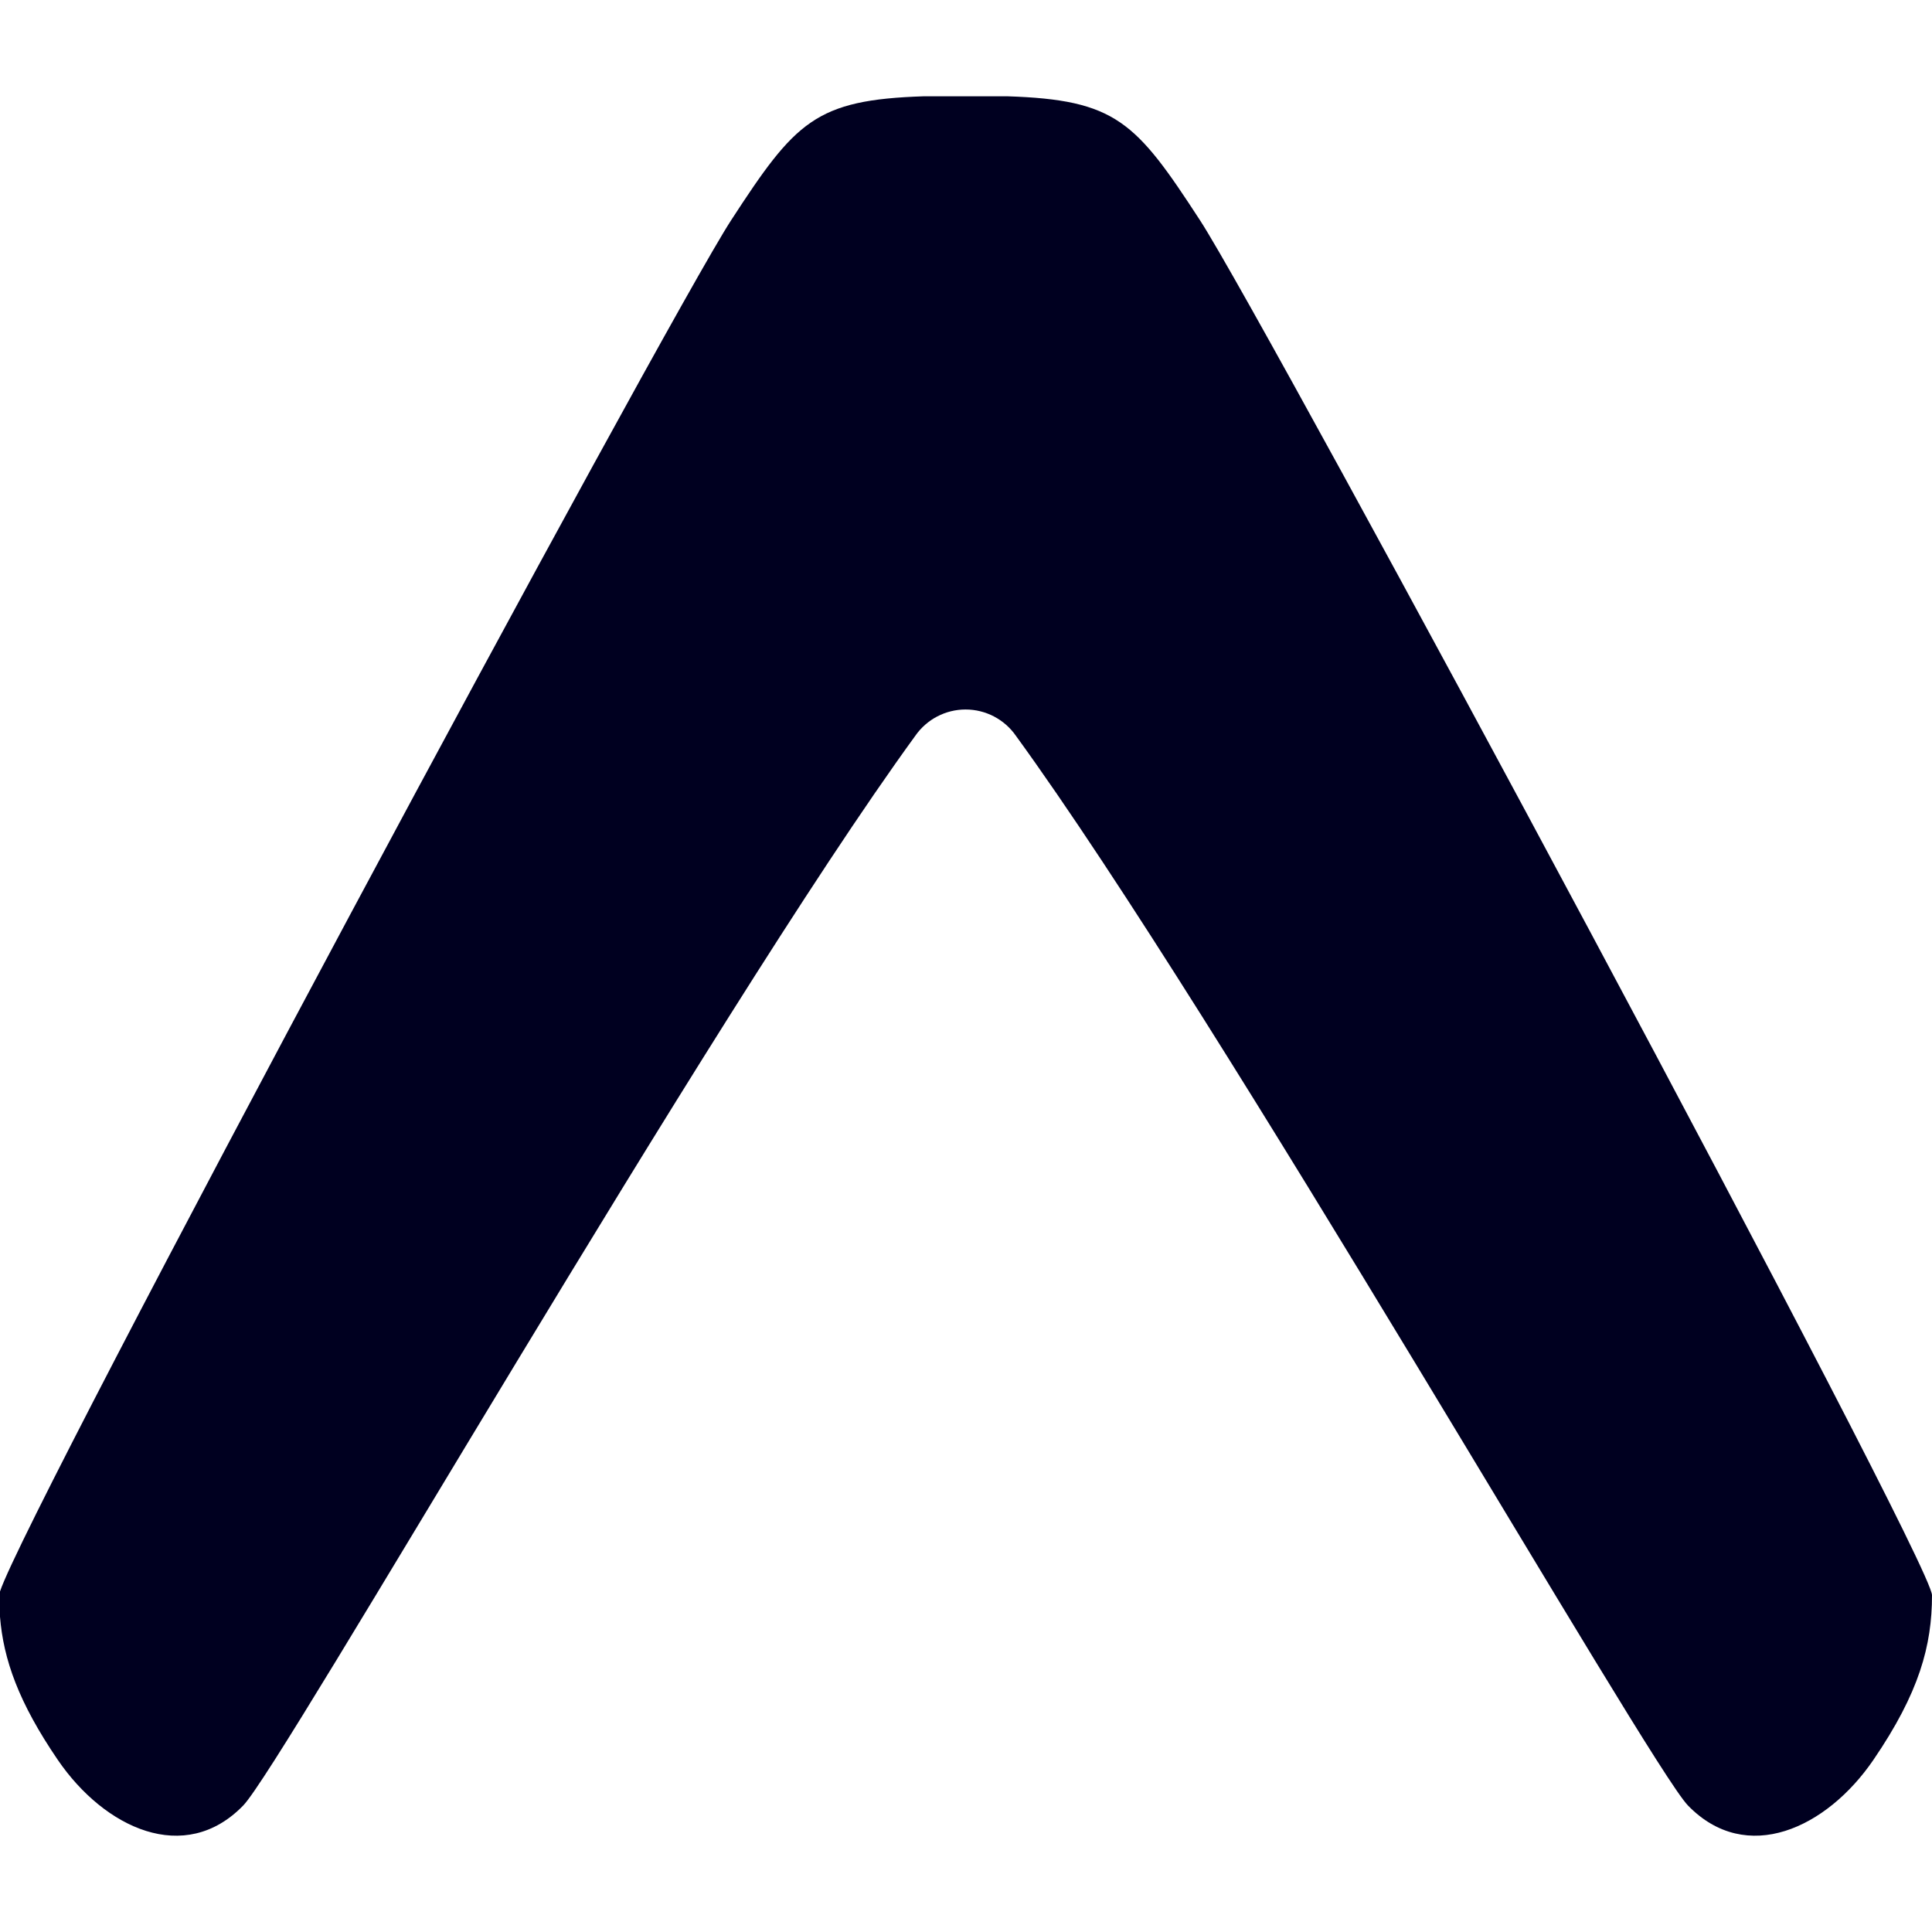
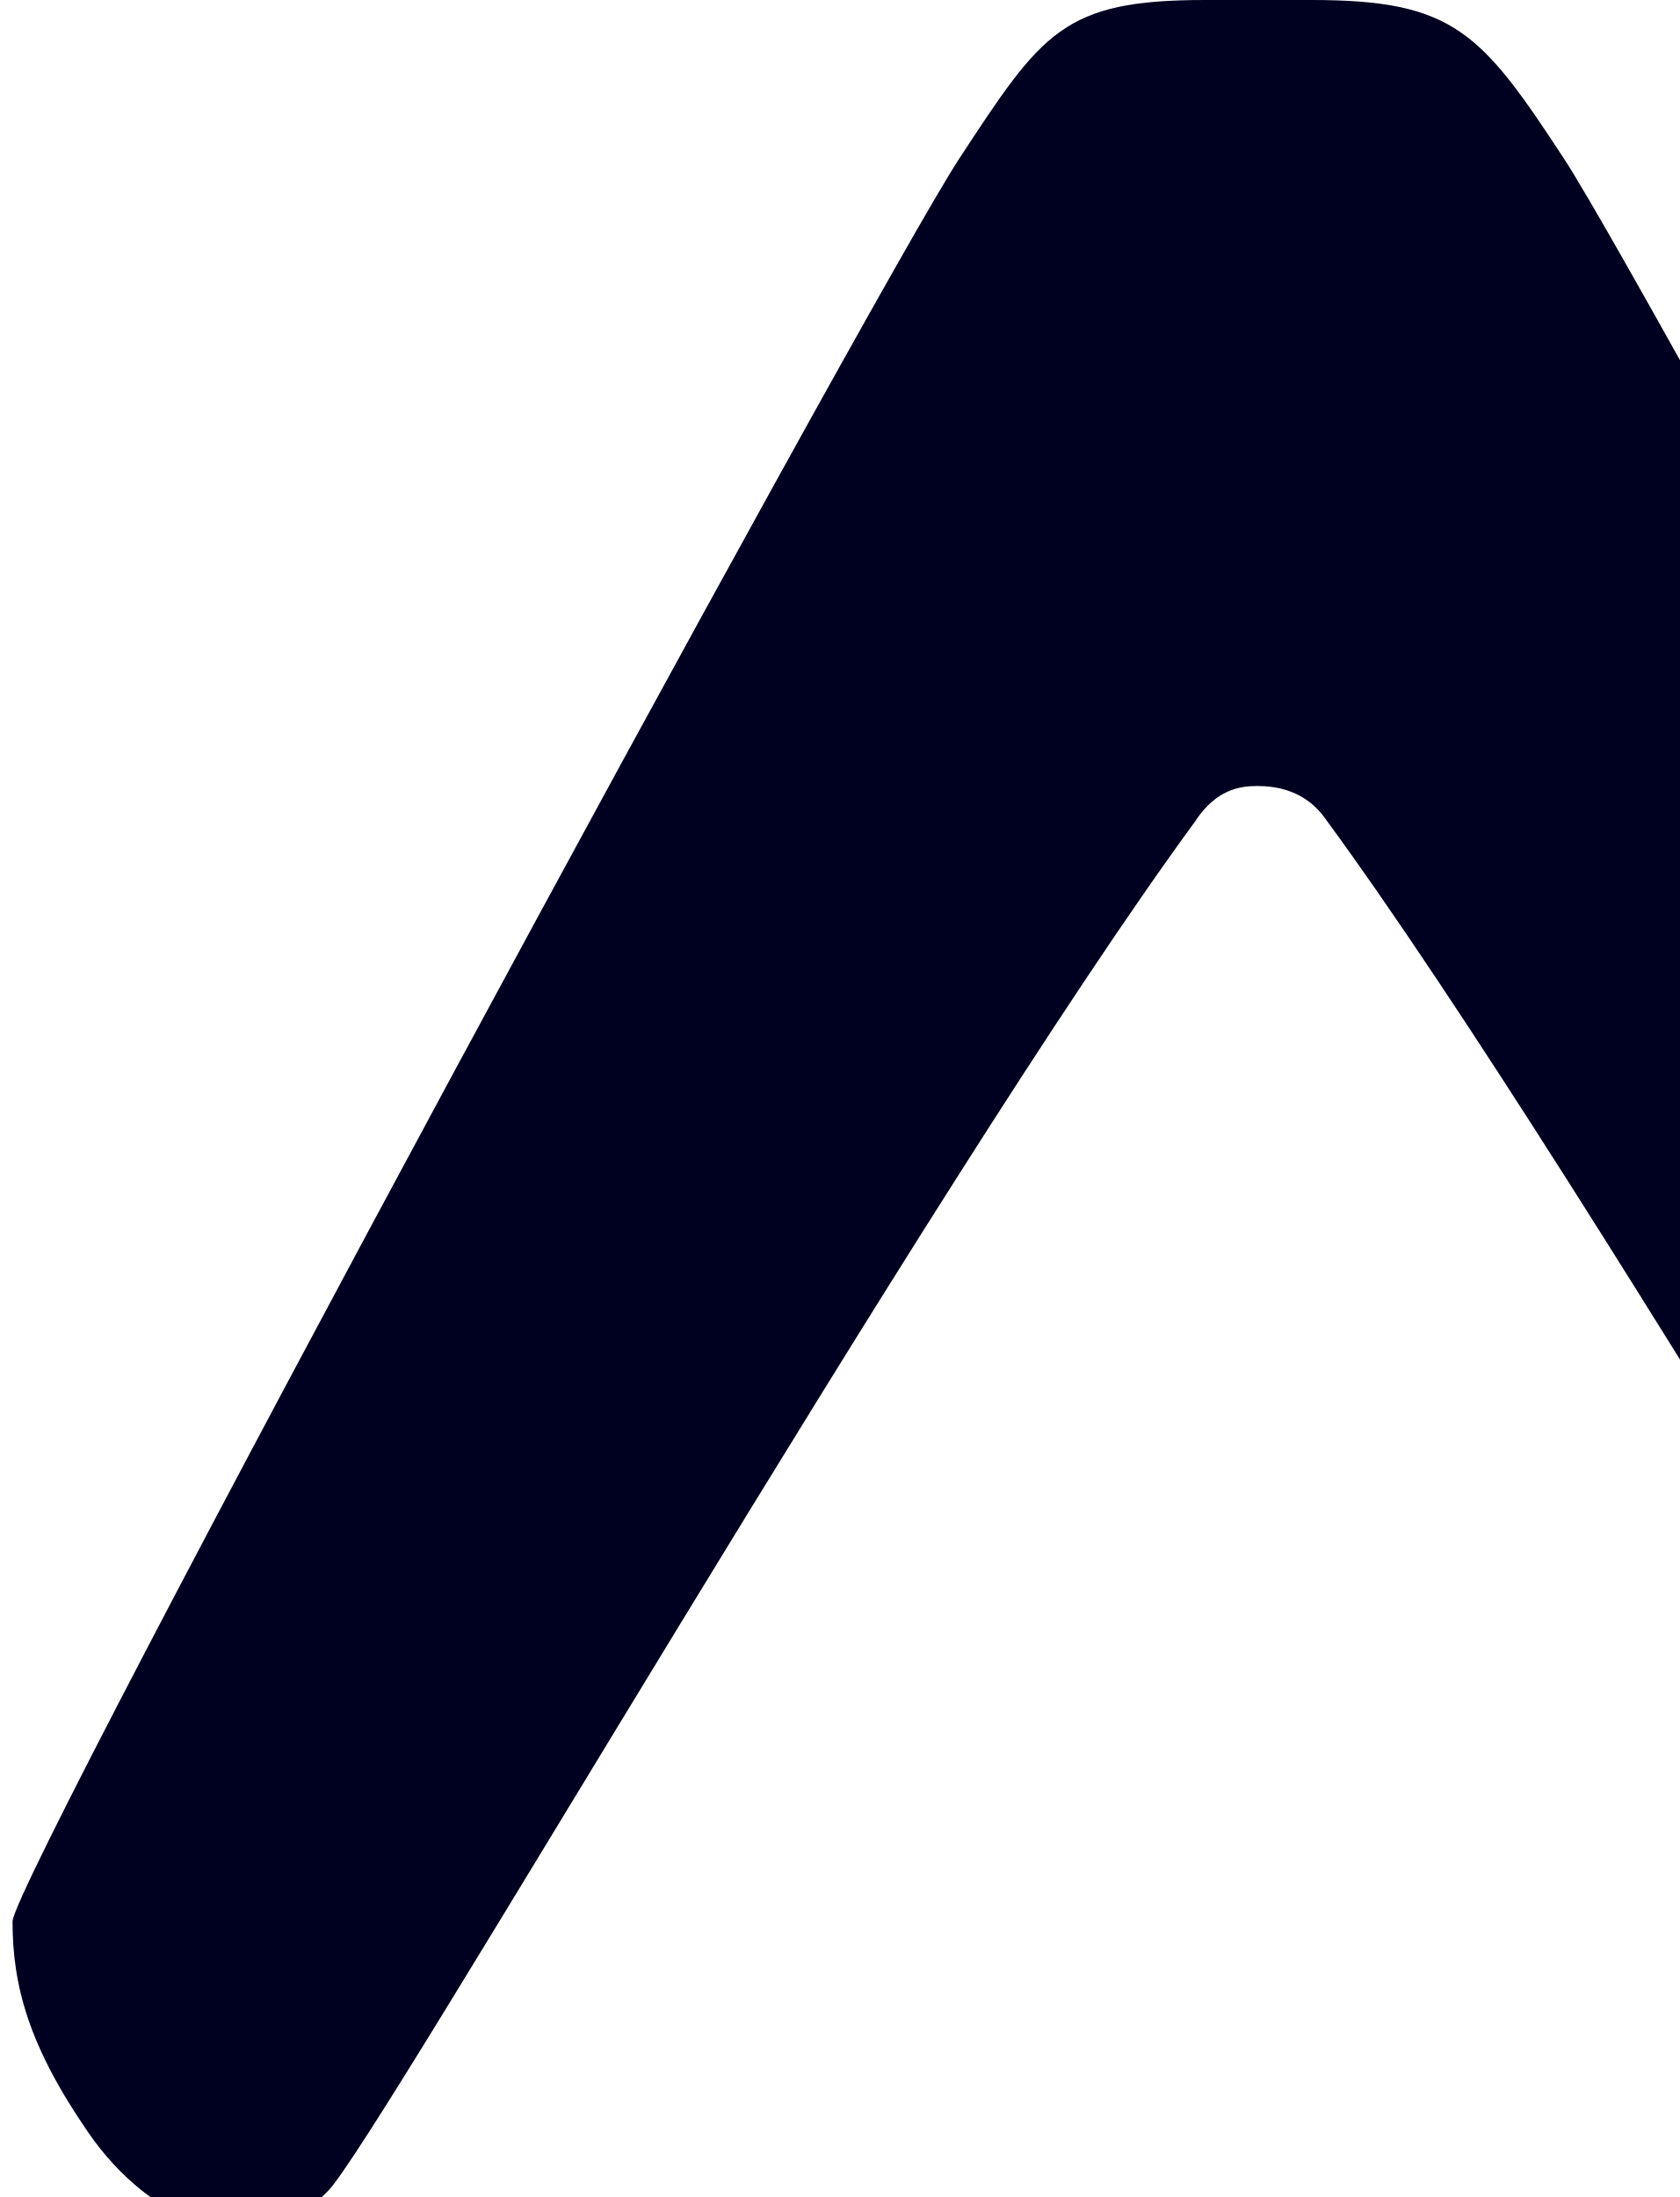
- <svg xmlns="http://www.w3.org/2000/svg" role="img" viewBox="0 0 24 24">
-   <path fill="#000020" d="M0 20.084c.043.53.23 1.063.718 1.778.58.849 1.576 1.315 2.303.567.49-.505 5.794-9.776 8.35-13.29a.761.761 0 011.248 0c2.556 3.514 7.86 12.785 8.35 13.29.727.748 1.723.282 2.303-.567.57-.835.728-1.42.728-2.046 0-.426-8.26-15.798-9.092-17.078-.8-1.23-1.044-1.498-2.397-1.542h-1.032c-1.353.044-1.597.311-2.398 1.542C8.267 3.991.33 18.758 0 19.77Z" />
+ <svg xmlns="http://www.w3.org/2000/svg" role="img" viewBox="0 0 13 17">
+   <path fill="#000020" d="M9.258 6.342c.158-.23.331-.26.472-.26.14 0 .374.03.532.26 2.06 2.806 6.332 10.208 6.727 10.611.585.597 1.388.225 1.854-.452.46-.667.587-1.135.587-1.634 0-.34-6.653-12.614-7.324-13.636C11.462.248 11.252 0 10.15 0h-.825c-1.1 0-1.259.248-1.903 1.23C6.75 2.254.097 14.528.097 14.868c0 .5.127.967.587 1.634.466.677 1.269 1.05 1.854.452.395-.403 4.661-7.805 6.72-10.61" />
</svg>
